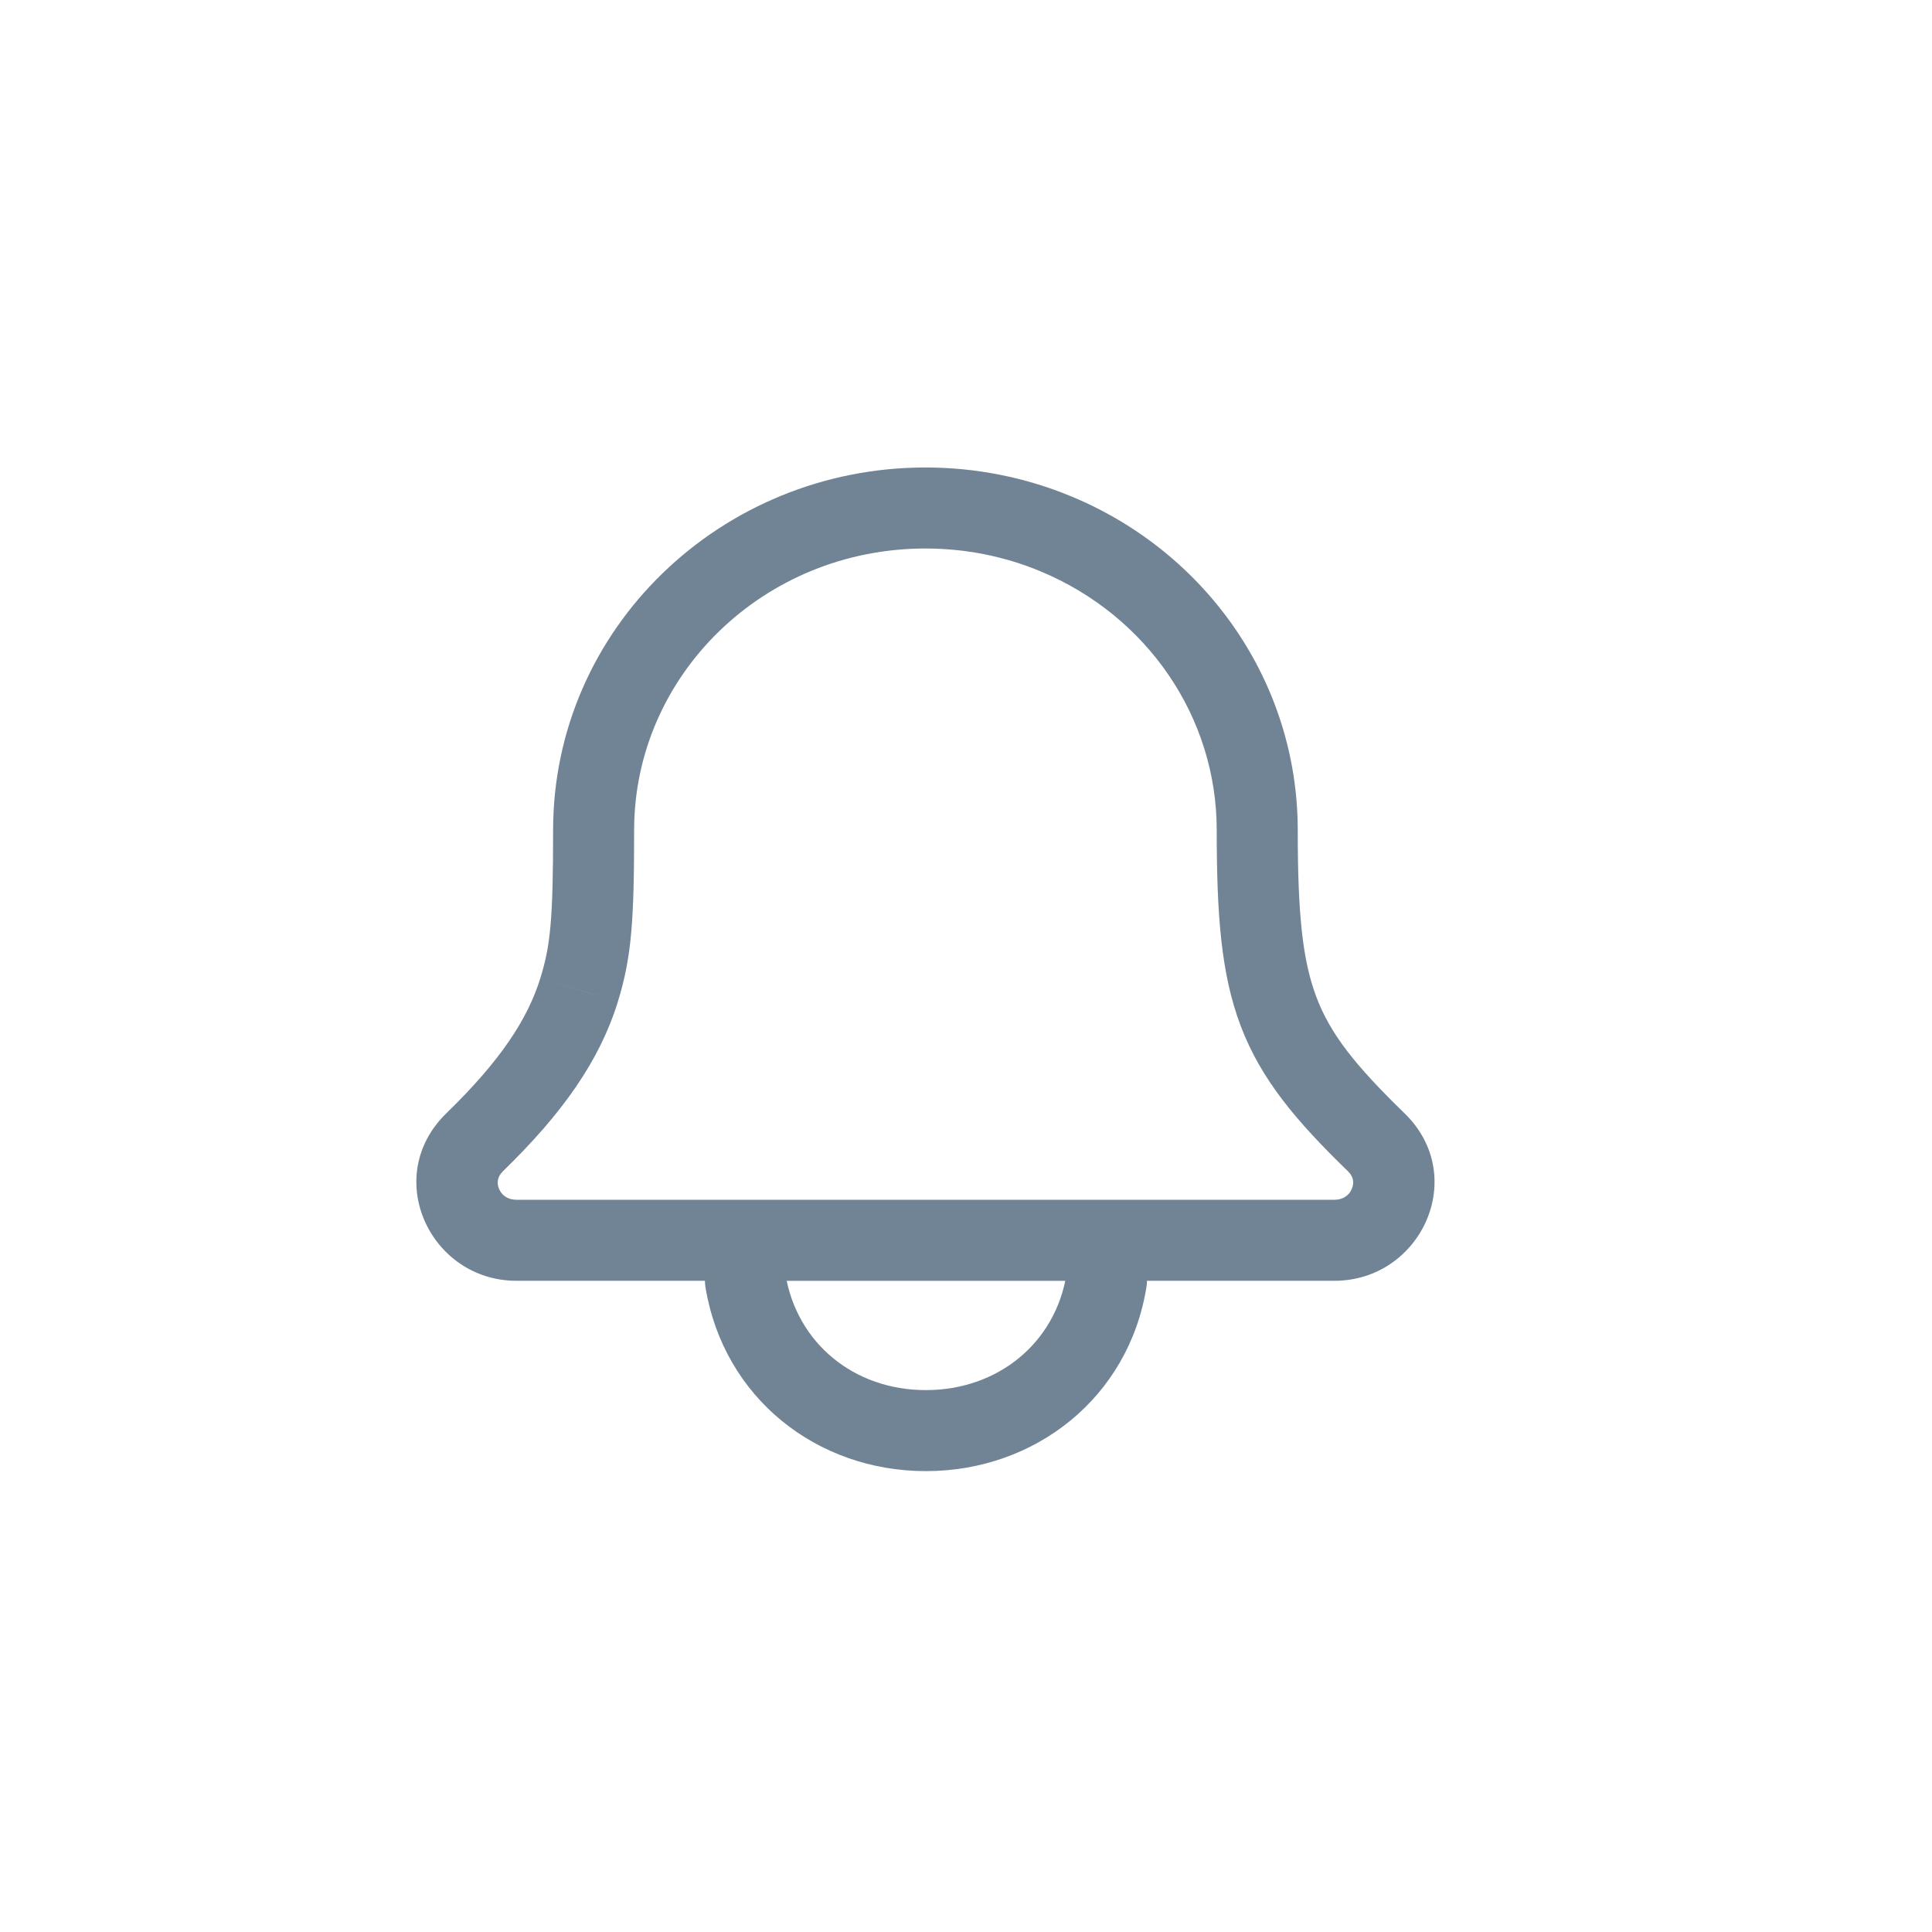
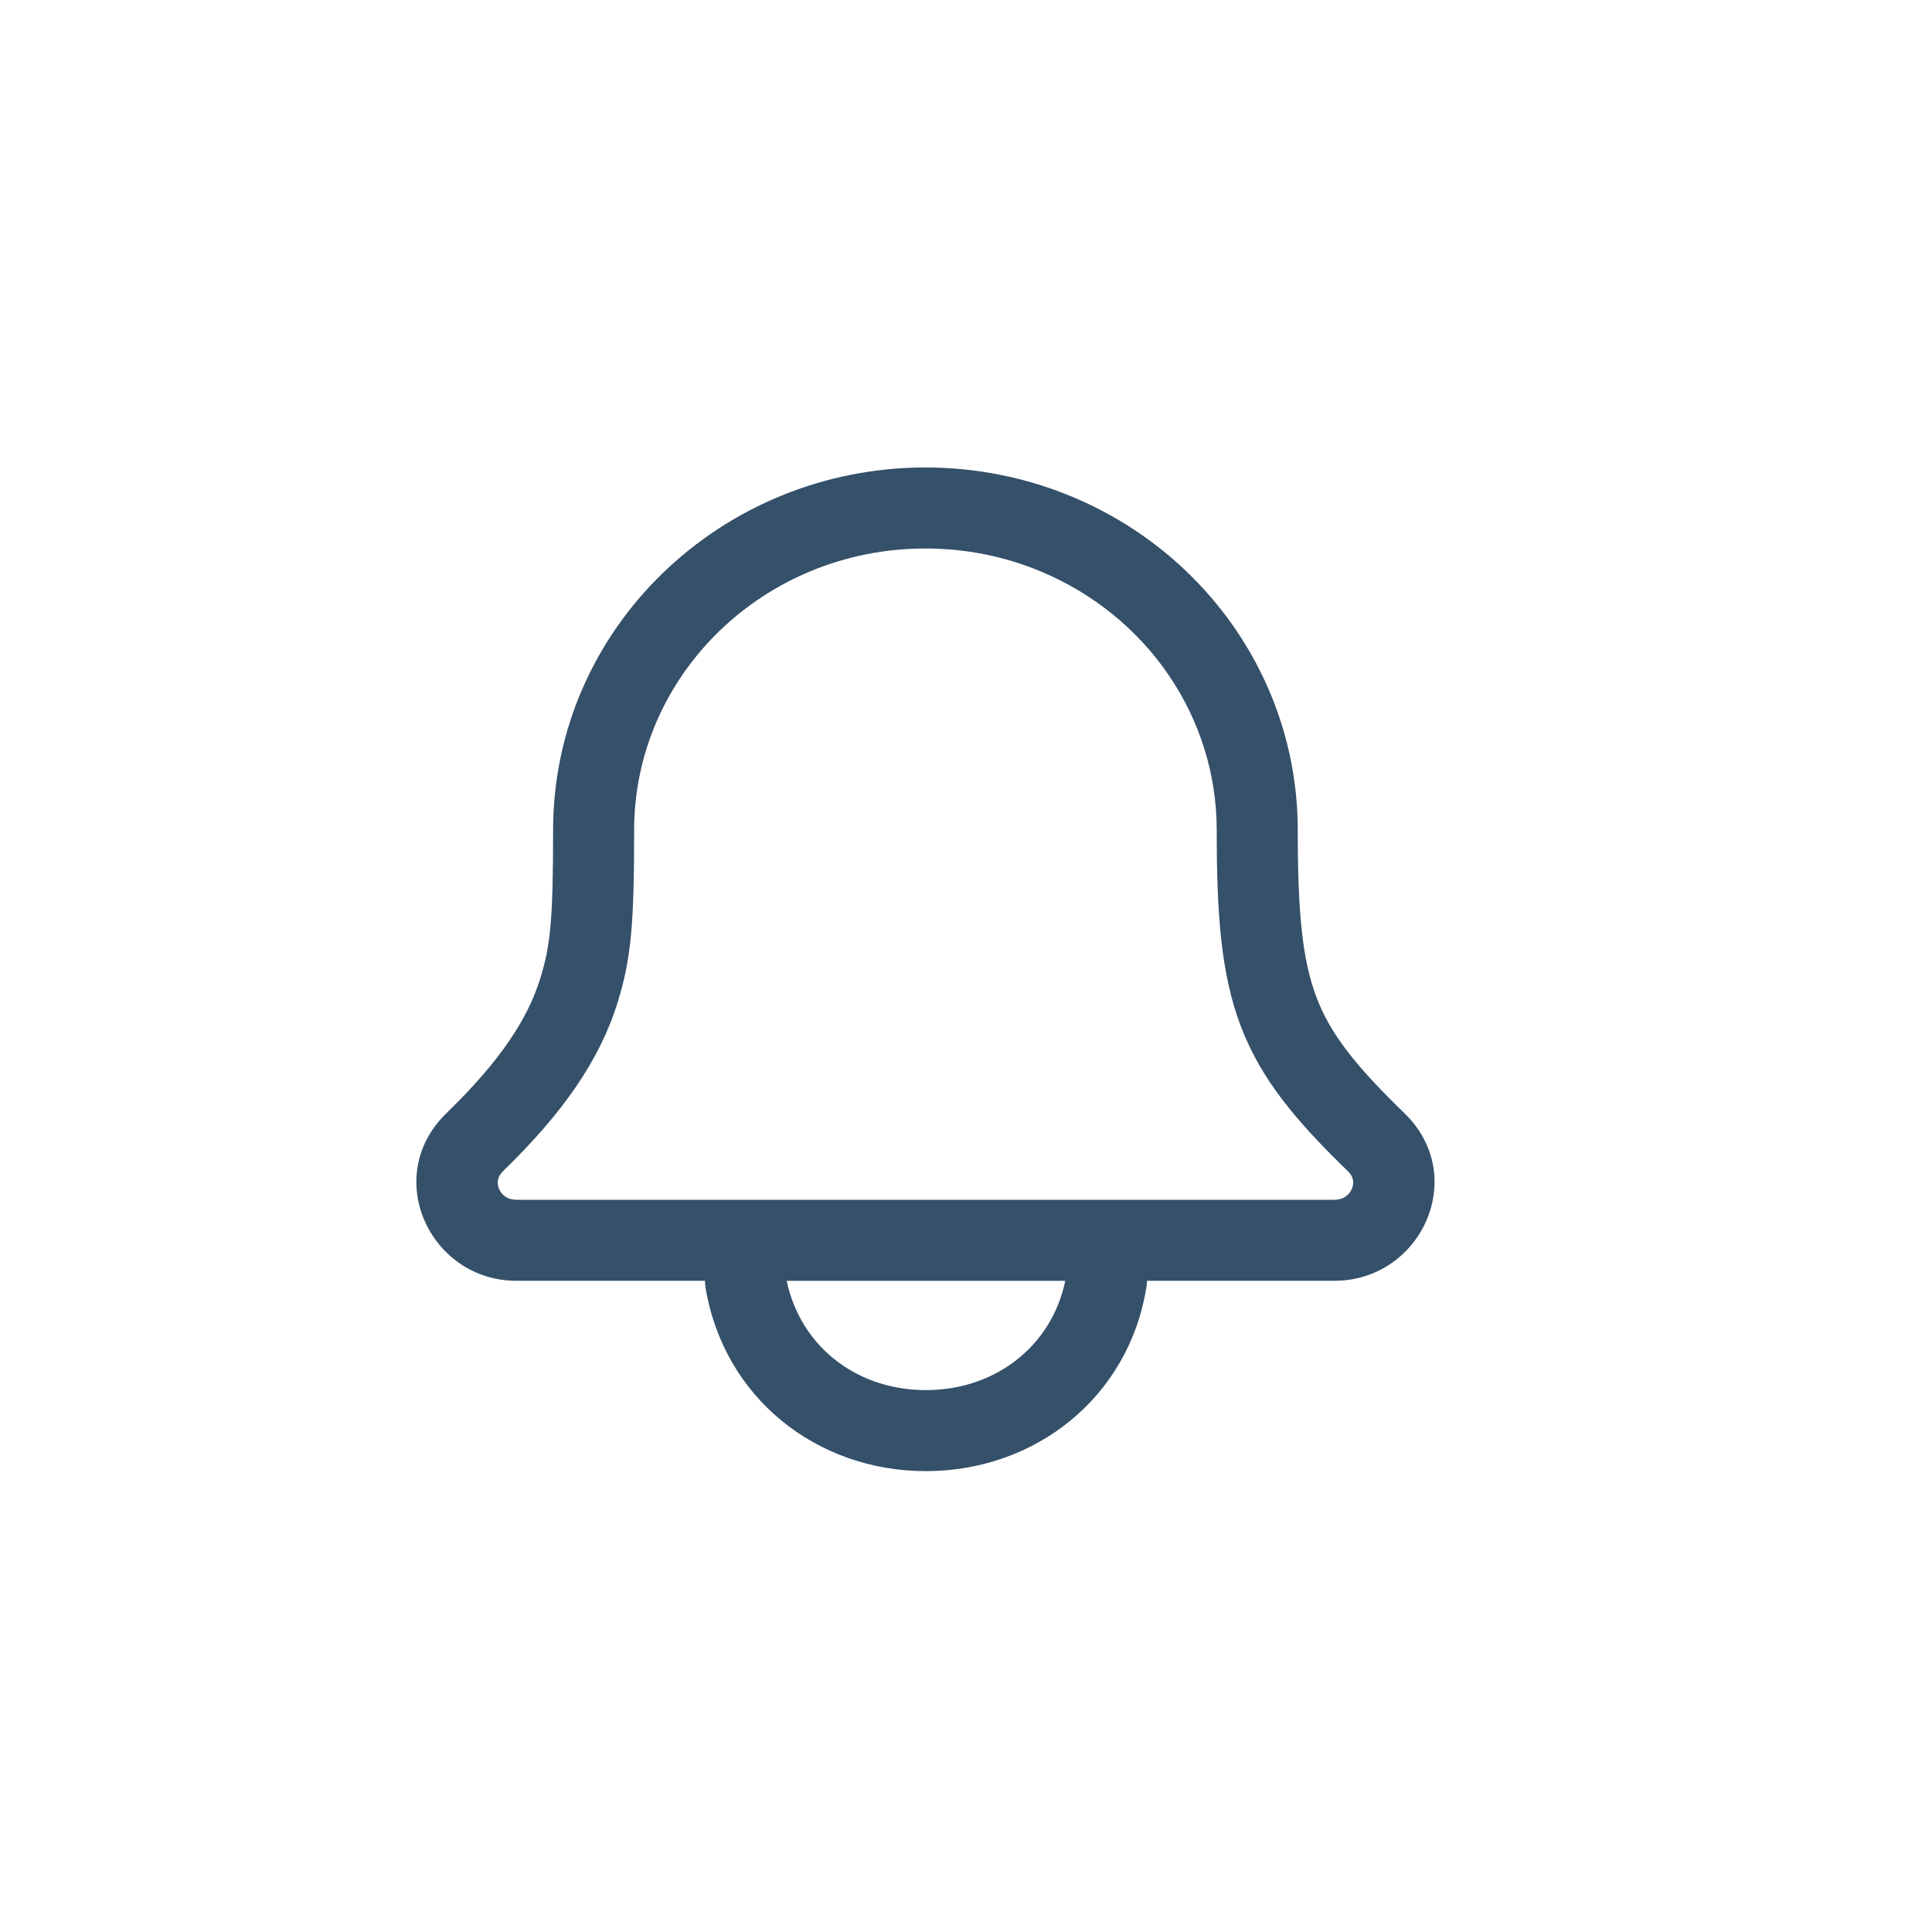
<svg xmlns="http://www.w3.org/2000/svg" width="30" height="30" viewBox="0 0 31 30" fill="none">
-   <path d="M7.616 17.828L7.163 17.362L7.163 17.362L7.616 17.828ZM22.082 17.828L21.63 18.295L21.63 18.295L22.082 17.828ZM16.945 8.067L17.195 7.467V7.467L16.945 8.067ZM9.292 15.384L8.671 15.192L8.671 15.193L9.292 15.384ZM17.754 20.046L18.396 20.148C18.402 20.114 18.404 20.08 18.404 20.046H17.754ZM11.961 20.046H11.311C11.311 20.081 11.314 20.116 11.319 20.151L11.961 20.046ZM11.961 19.402V18.752C11.602 18.752 11.311 19.043 11.311 19.402H11.961ZM17.754 19.402H18.404C18.404 19.043 18.113 18.752 17.754 18.752V19.402ZM8.287 18.751C8.141 18.751 8.049 18.674 8.008 18.577C7.968 18.483 7.979 18.382 8.069 18.295L7.163 17.362C6.117 18.378 6.9 20.051 8.287 20.051V18.751ZM12.09 18.751H8.287V20.051H12.09V18.751ZM17.607 18.751H12.09V20.051H17.607V18.751ZM21.411 18.751H17.607V20.051H21.411V18.751ZM21.63 18.295C21.72 18.382 21.731 18.483 21.69 18.577C21.649 18.674 21.557 18.751 21.411 18.751V20.051C22.799 20.051 23.582 18.378 22.535 17.362L21.63 18.295ZM19.523 12.819C19.523 14.16 19.589 15.123 19.909 15.965C20.235 16.823 20.798 17.488 21.63 18.295L22.535 17.362C21.736 16.587 21.345 16.085 21.124 15.503C20.897 14.905 20.823 14.155 20.823 12.819H19.523ZM16.695 8.667C18.406 9.379 19.523 11.006 19.523 12.819H20.823C20.823 10.458 19.369 8.371 17.195 7.467L16.695 8.667ZM14.849 8.301C15.494 8.301 16.118 8.427 16.695 8.667L17.195 7.467C16.459 7.161 15.664 7.001 14.849 7.001V8.301ZM10.175 12.819C10.175 10.342 12.249 8.301 14.849 8.301V7.001C11.568 7.001 8.875 9.588 8.875 12.819H10.175ZM9.913 15.576C10.134 14.861 10.175 14.283 10.175 12.819H8.875C8.875 14.278 8.829 14.681 8.671 15.192L9.913 15.576ZM8.068 18.295C9.028 17.363 9.622 16.517 9.913 15.576L8.671 15.193C8.468 15.848 8.036 16.514 7.163 17.362L8.068 18.295ZM14.856 23.105C16.614 23.105 18.113 21.921 18.396 20.148L17.113 19.943C16.936 21.046 16.015 21.805 14.856 21.805V23.105ZM11.319 20.151C11.61 21.928 13.104 23.105 14.856 23.105V21.805C13.704 21.805 12.784 21.054 12.602 19.941L11.319 20.151ZM11.311 19.402V20.046H12.611V19.402H11.311ZM17.754 18.752H11.961V20.052H17.754V18.752ZM18.404 20.046V19.402H17.104V20.046H18.404Z" fill="#355069" fill-opacity="0.7" />
+   <path d="M7.616 17.828L7.163 17.362L7.163 17.362L7.616 17.828ZM22.082 17.828L21.63 18.295L21.63 18.295L22.082 17.828ZM16.945 8.067L17.195 7.467V7.467L16.945 8.067ZM9.292 15.384L8.671 15.192L8.671 15.193L9.292 15.384ZM17.754 20.046L18.396 20.148C18.402 20.114 18.404 20.08 18.404 20.046H17.754ZM11.961 20.046H11.311C11.311 20.081 11.314 20.116 11.319 20.151L11.961 20.046ZM11.961 19.402V18.752C11.602 18.752 11.311 19.043 11.311 19.402H11.961ZM17.754 19.402H18.404C18.404 19.043 18.113 18.752 17.754 18.752V19.402ZM8.287 18.751C8.141 18.751 8.049 18.674 8.008 18.577C7.968 18.483 7.979 18.382 8.069 18.295L7.163 17.362C6.117 18.378 6.9 20.051 8.287 20.051V18.751ZM12.09 18.751H8.287V20.051H12.09V18.751ZM17.607 18.751H12.09V20.051H17.607V18.751ZM21.411 18.751H17.607V20.051H21.411V18.751ZM21.63 18.295C21.72 18.382 21.731 18.483 21.69 18.577C21.649 18.674 21.557 18.751 21.411 18.751V20.051C22.799 20.051 23.582 18.378 22.535 17.362L21.63 18.295ZM19.523 12.819C19.523 14.16 19.589 15.123 19.909 15.965C20.235 16.823 20.798 17.488 21.63 18.295L22.535 17.362C21.736 16.587 21.345 16.085 21.124 15.503C20.897 14.905 20.823 14.155 20.823 12.819H19.523ZM16.695 8.667C18.406 9.379 19.523 11.006 19.523 12.819H20.823C20.823 10.458 19.369 8.371 17.195 7.467L16.695 8.667ZM14.849 8.301C15.494 8.301 16.118 8.427 16.695 8.667L17.195 7.467C16.459 7.161 15.664 7.001 14.849 7.001V8.301ZM10.175 12.819C10.175 10.342 12.249 8.301 14.849 8.301V7.001C11.568 7.001 8.875 9.588 8.875 12.819H10.175ZM9.913 15.576C10.134 14.861 10.175 14.283 10.175 12.819H8.875C8.875 14.278 8.829 14.681 8.671 15.192L9.913 15.576ZM8.068 18.295C9.028 17.363 9.622 16.517 9.913 15.576L8.671 15.193C8.468 15.848 8.036 16.514 7.163 17.362L8.068 18.295ZM14.856 23.105C16.614 23.105 18.113 21.921 18.396 20.148L17.113 19.943C16.936 21.046 16.015 21.805 14.856 21.805V23.105ZM11.319 20.151C11.61 21.928 13.104 23.105 14.856 23.105V21.805C13.704 21.805 12.784 21.054 12.602 19.941L11.319 20.151ZM11.311 19.402V20.046H12.611V19.402H11.311ZM17.754 18.752H11.961V20.052H17.754V18.752ZM18.404 20.046V19.402H17.104V20.046H18.404Z" fill="#355069" fill-opacity="1" />
</svg>
